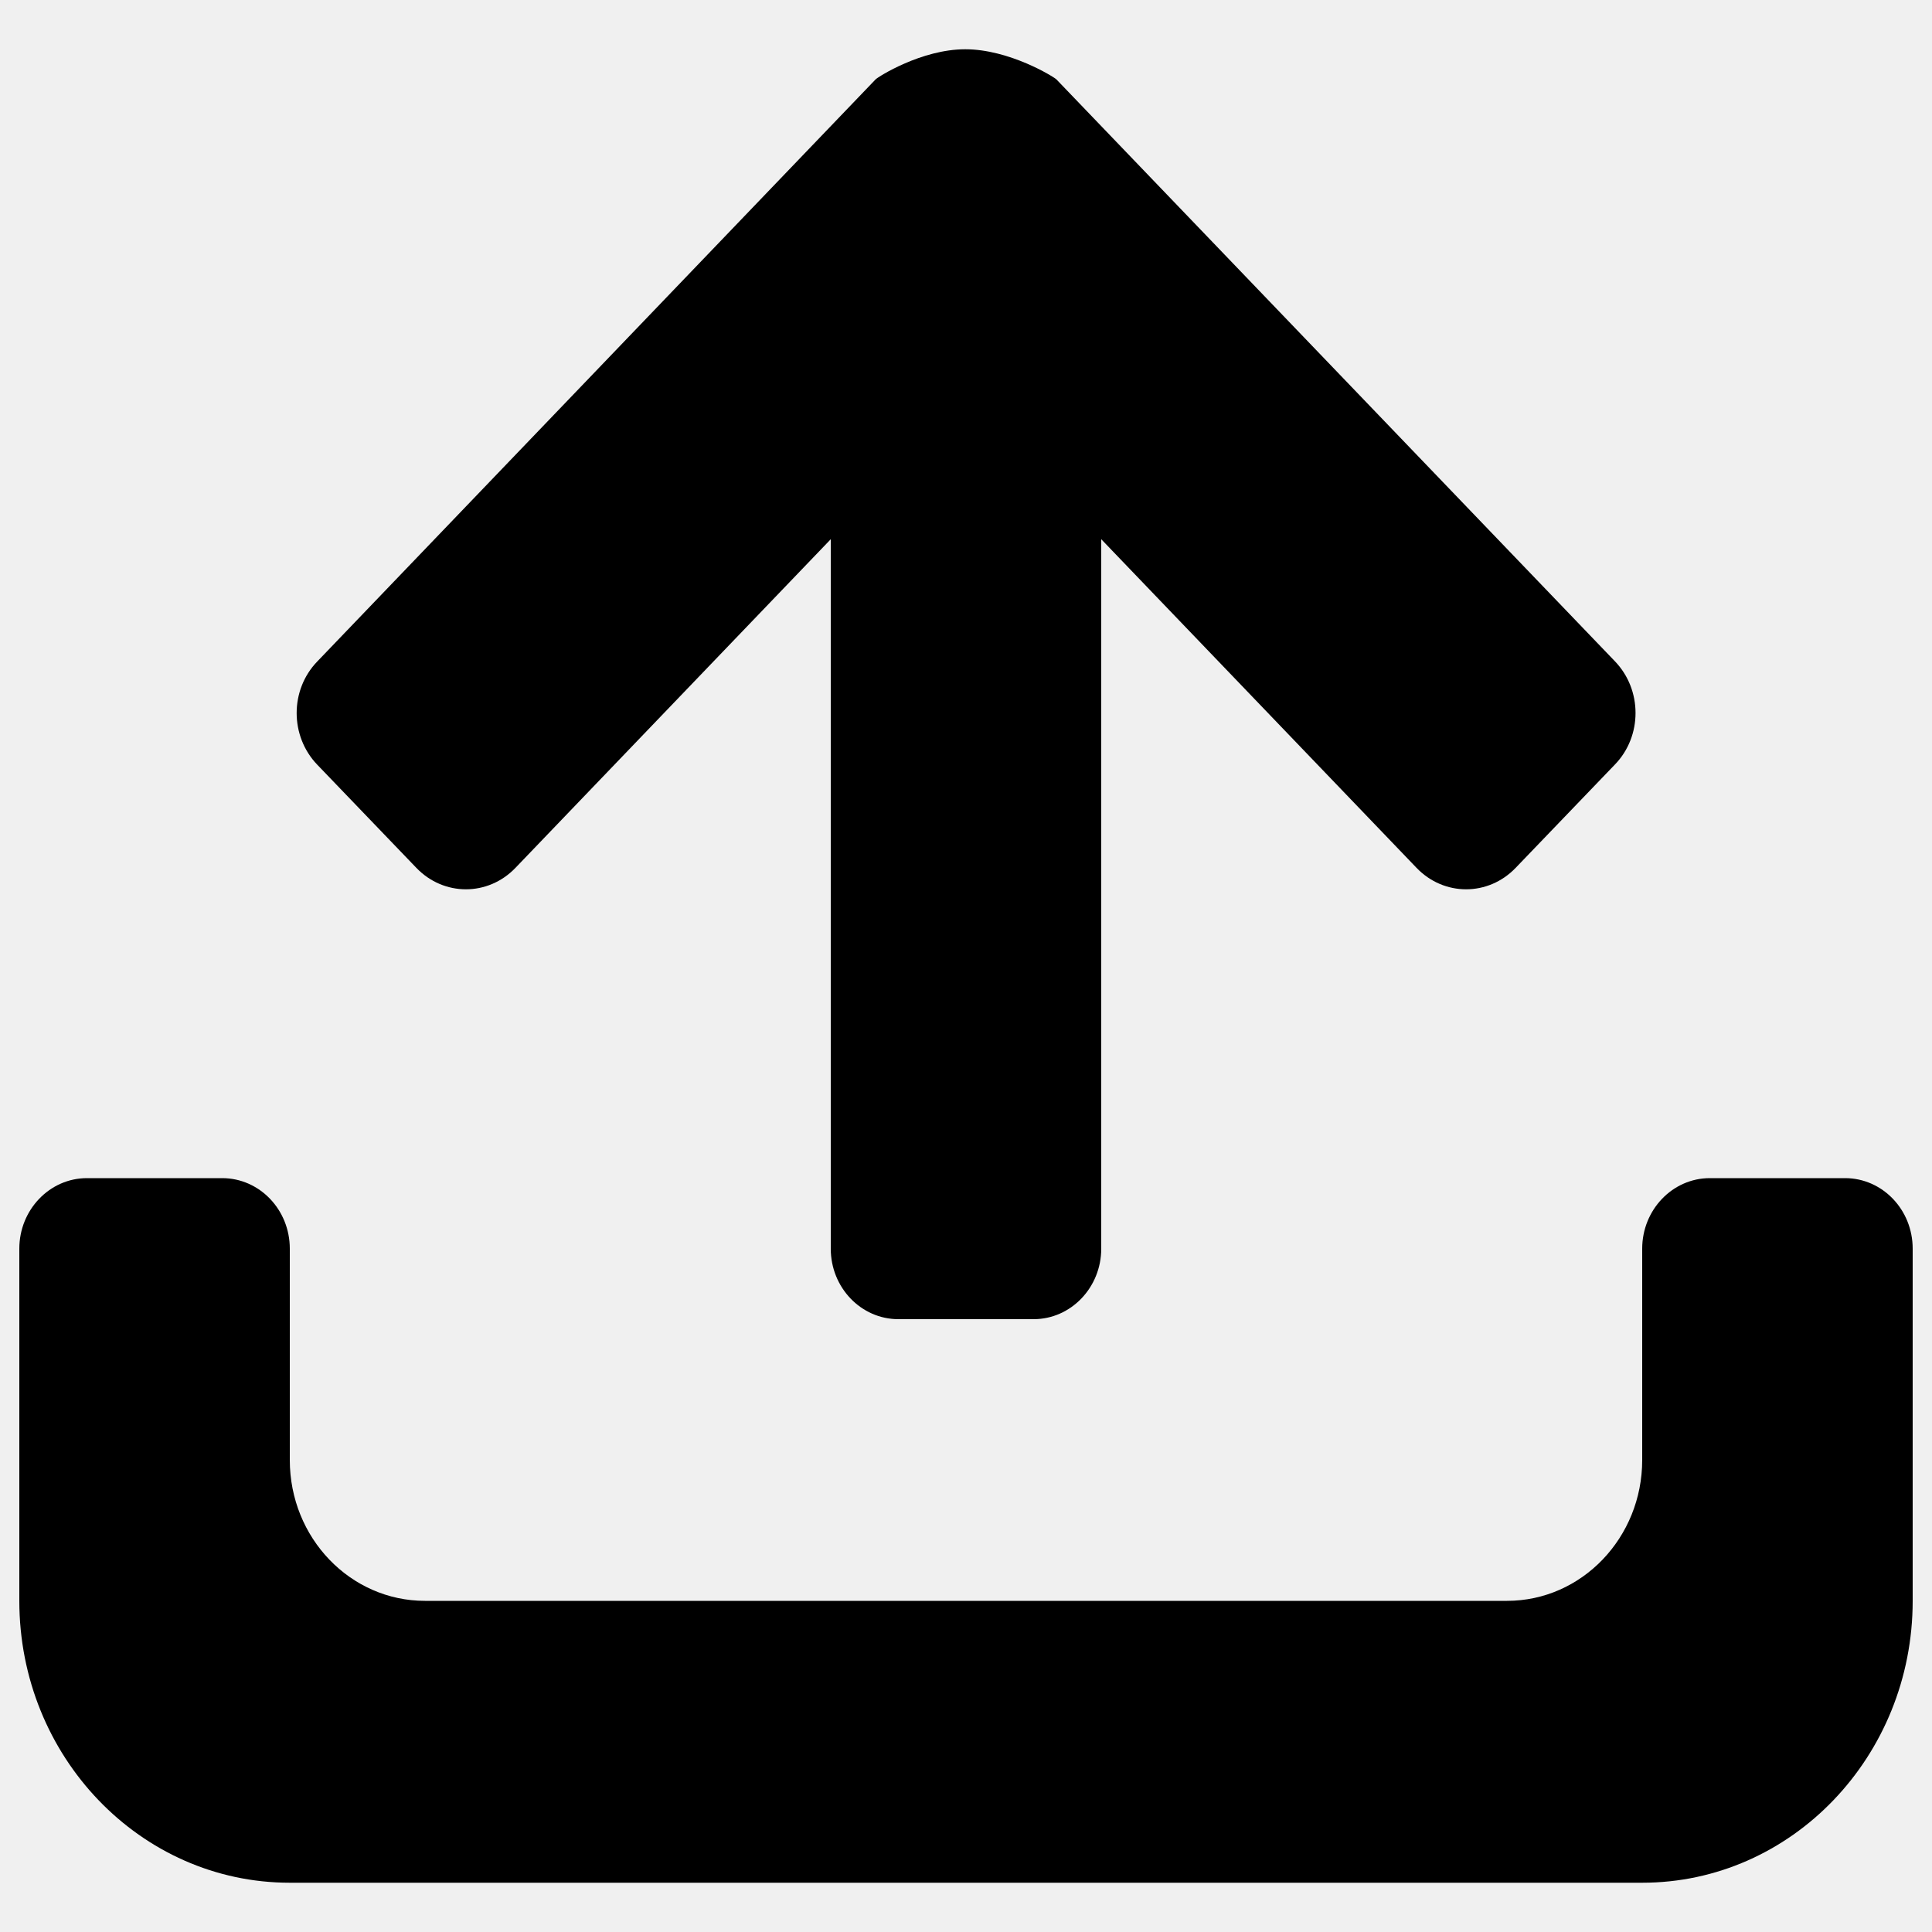
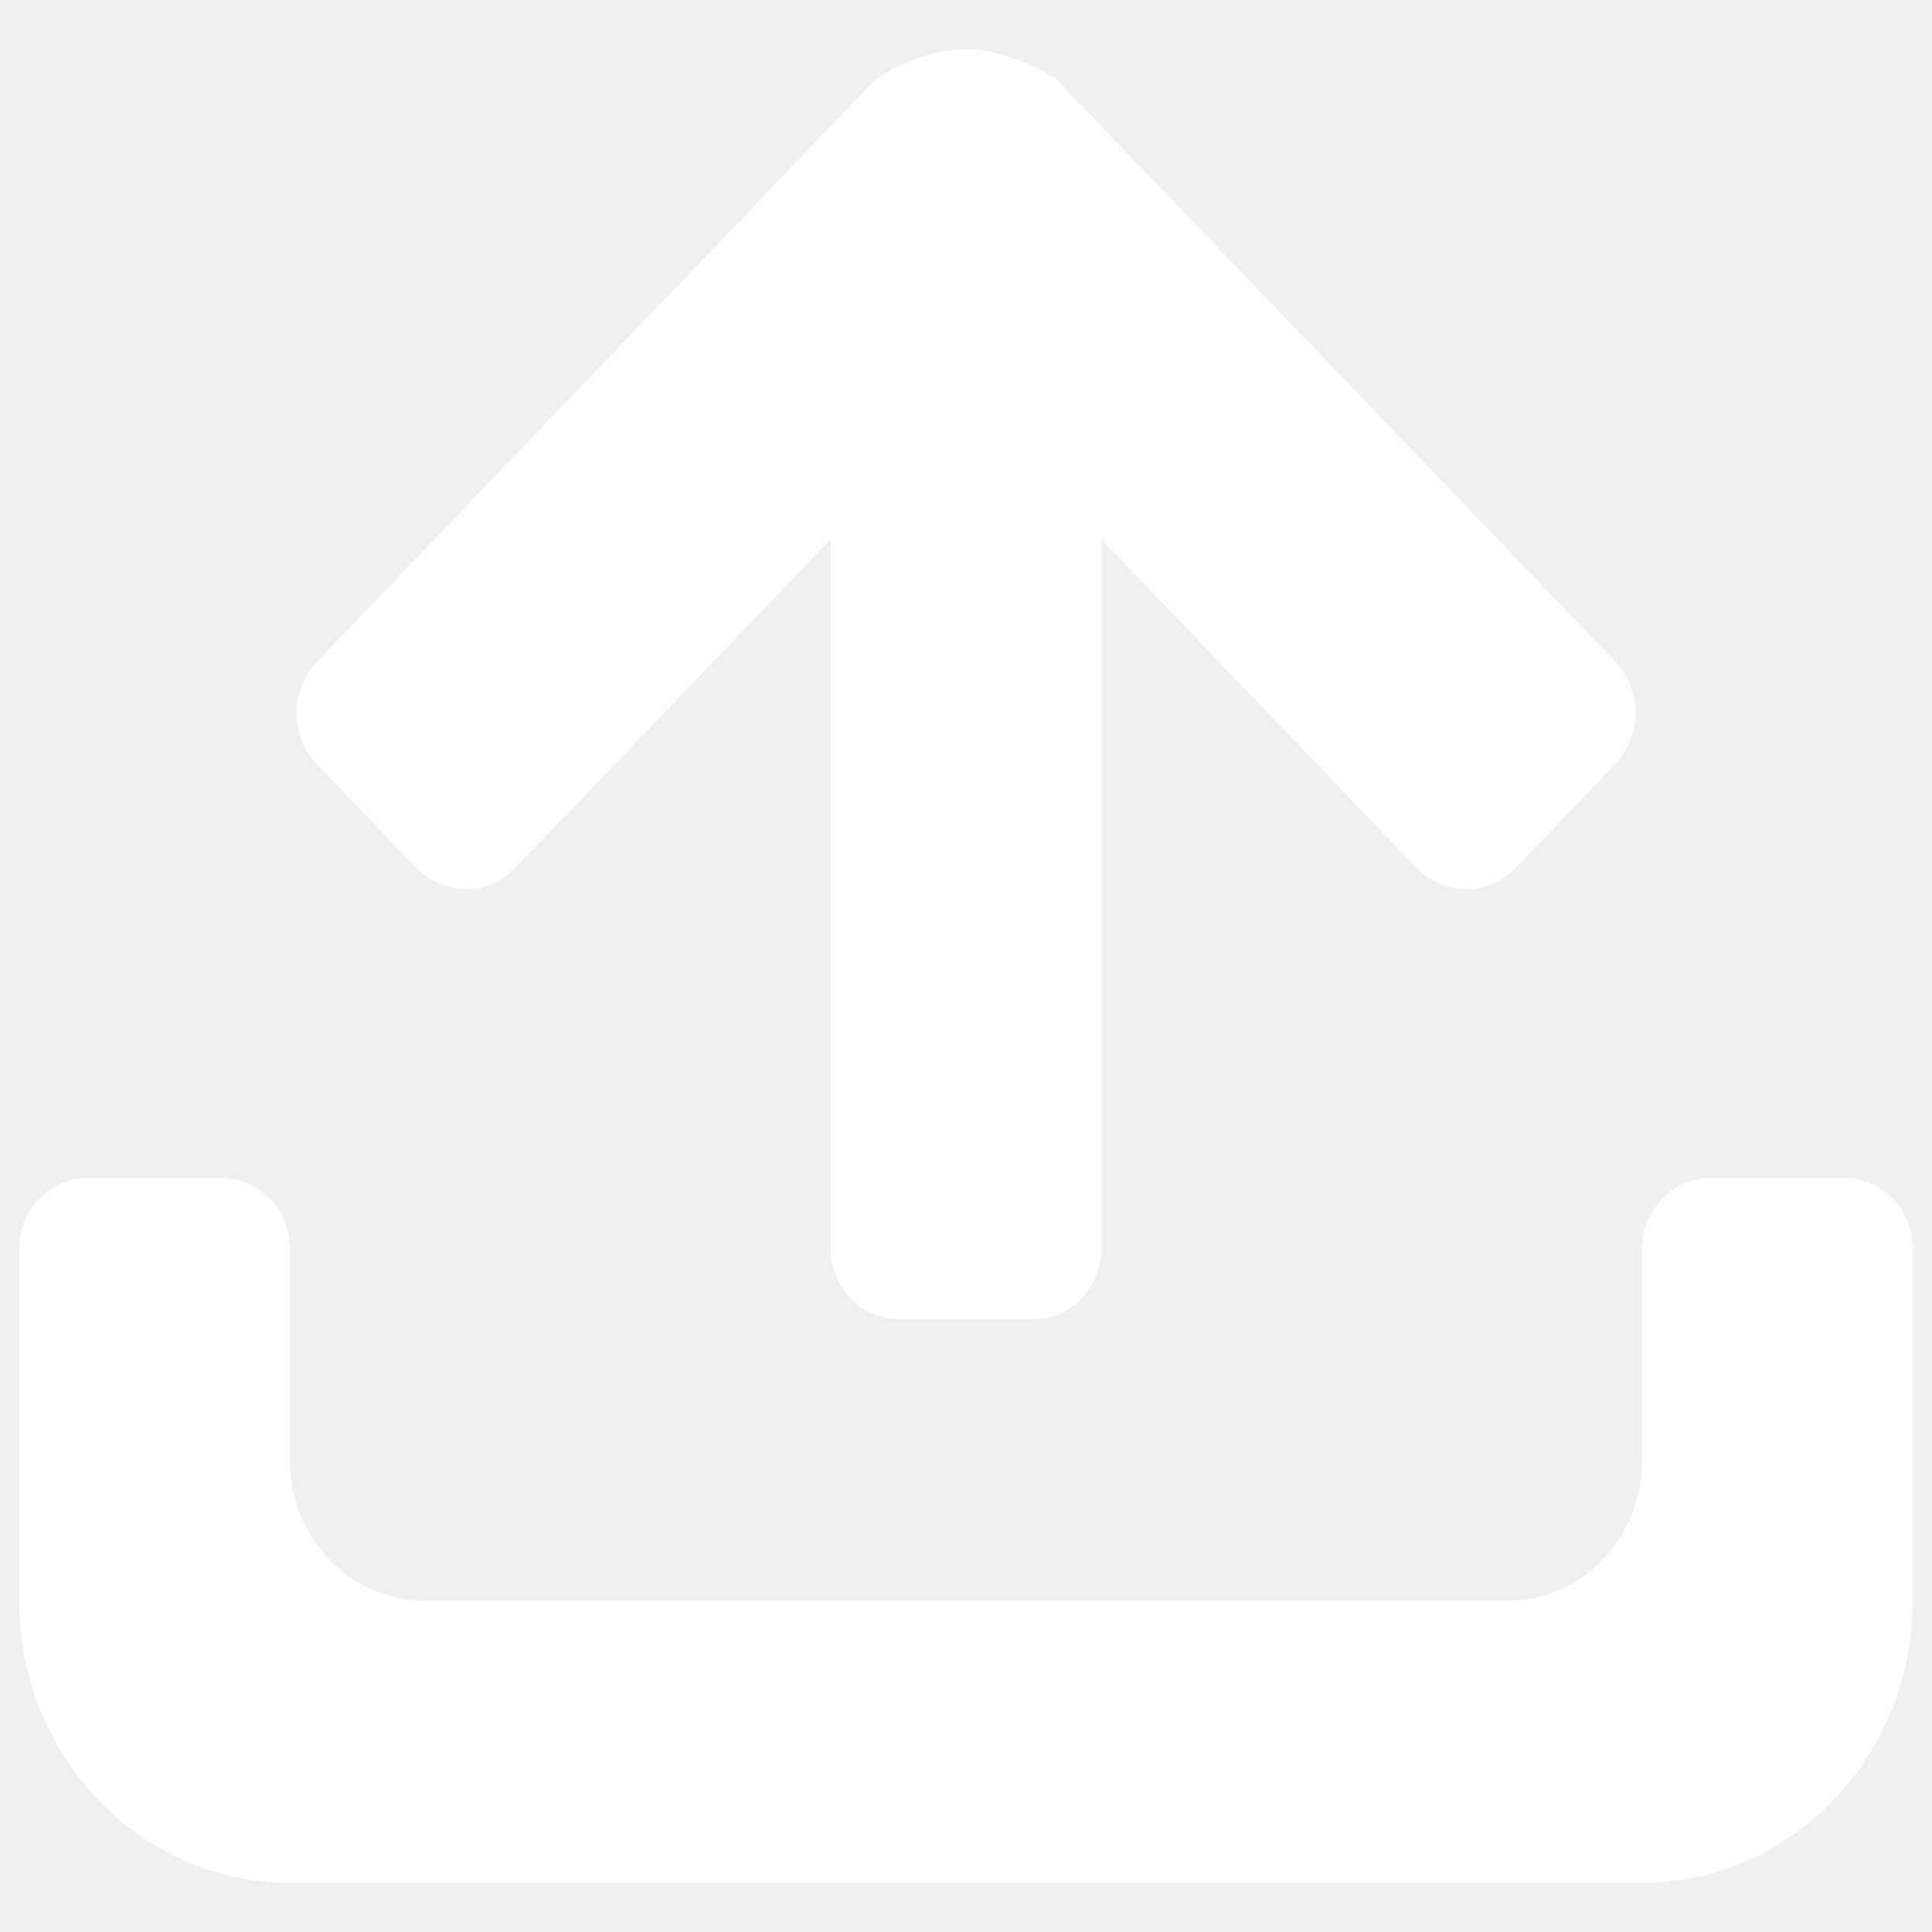
<svg xmlns="http://www.w3.org/2000/svg" version="1.1" x="0px" y="0px" viewBox="0 0 1000 1000" enable-background="new 0 0 1000 1000" xml:space="preserve">
  <g>
-     <path d="M850,974.5H150c-77.3,0-140-65.3-140-145.9V646.3c0-20.1,15.7-36.5,35-36.5h70c19.3,0,35,16.3,35,36.5v109.4c0,40.3,31.3,72.9,70,72.9h560c38.7,0,70-32.7,70-72.9V646.3c0-20.1,15.7-36.5,35-36.5h70c19.3,0,35,16.3,35,36.5v182.3C990,909.2,927.3,974.5,850,974.5L850,974.5z M784.5,449.2c-14.2,14.8-37.1,14.8-51.3,0L570,279.1v367.2c0,20.1-15.7,36.5-35,36.5h-70c-19.3,0-35-16.3-35-36.5V279.1L266.8,449.2c-14.2,14.8-37.1,14.8-51.3,0l-51.3-53.4c-14.2-14.8-14.2-38.7,0-53.4L453.2,41.1c1.2-1.3,23.7-15.6,46.4-15.6c22.9,0,45.9,14.3,47.2,15.6l289.1,301.2c14.2,14.8,14.2,38.7,0,53.4L784.5,449.2L784.5,449.2z" />
+     <path fill="#fff" d="M850,974.5H150c-77.3,0-140-65.3-140-145.9V646.3c0-20.1,15.7-36.5,35-36.5h70c19.3,0,35,16.3,35,36.5v109.4c0,40.3,31.3,72.9,70,72.9h560c38.7,0,70-32.7,70-72.9V646.3c0-20.1,15.7-36.5,35-36.5h70c19.3,0,35,16.3,35,36.5v182.3C990,909.2,927.3,974.5,850,974.5L850,974.5z M784.5,449.2c-14.2,14.8-37.1,14.8-51.3,0L570,279.1v367.2c0,20.1-15.7,36.5-35,36.5h-70c-19.3,0-35-16.3-35-36.5V279.1L266.8,449.2c-14.2,14.8-37.1,14.8-51.3,0l-51.3-53.4c-14.2-14.8-14.2-38.7,0-53.4L453.2,41.1c1.2-1.3,23.7-15.6,46.4-15.6c22.9,0,45.9,14.3,47.2,15.6l289.1,301.2c14.2,14.8,14.2,38.7,0,53.4L784.5,449.2L784.5,449.2z" />
  </g>
</svg>
